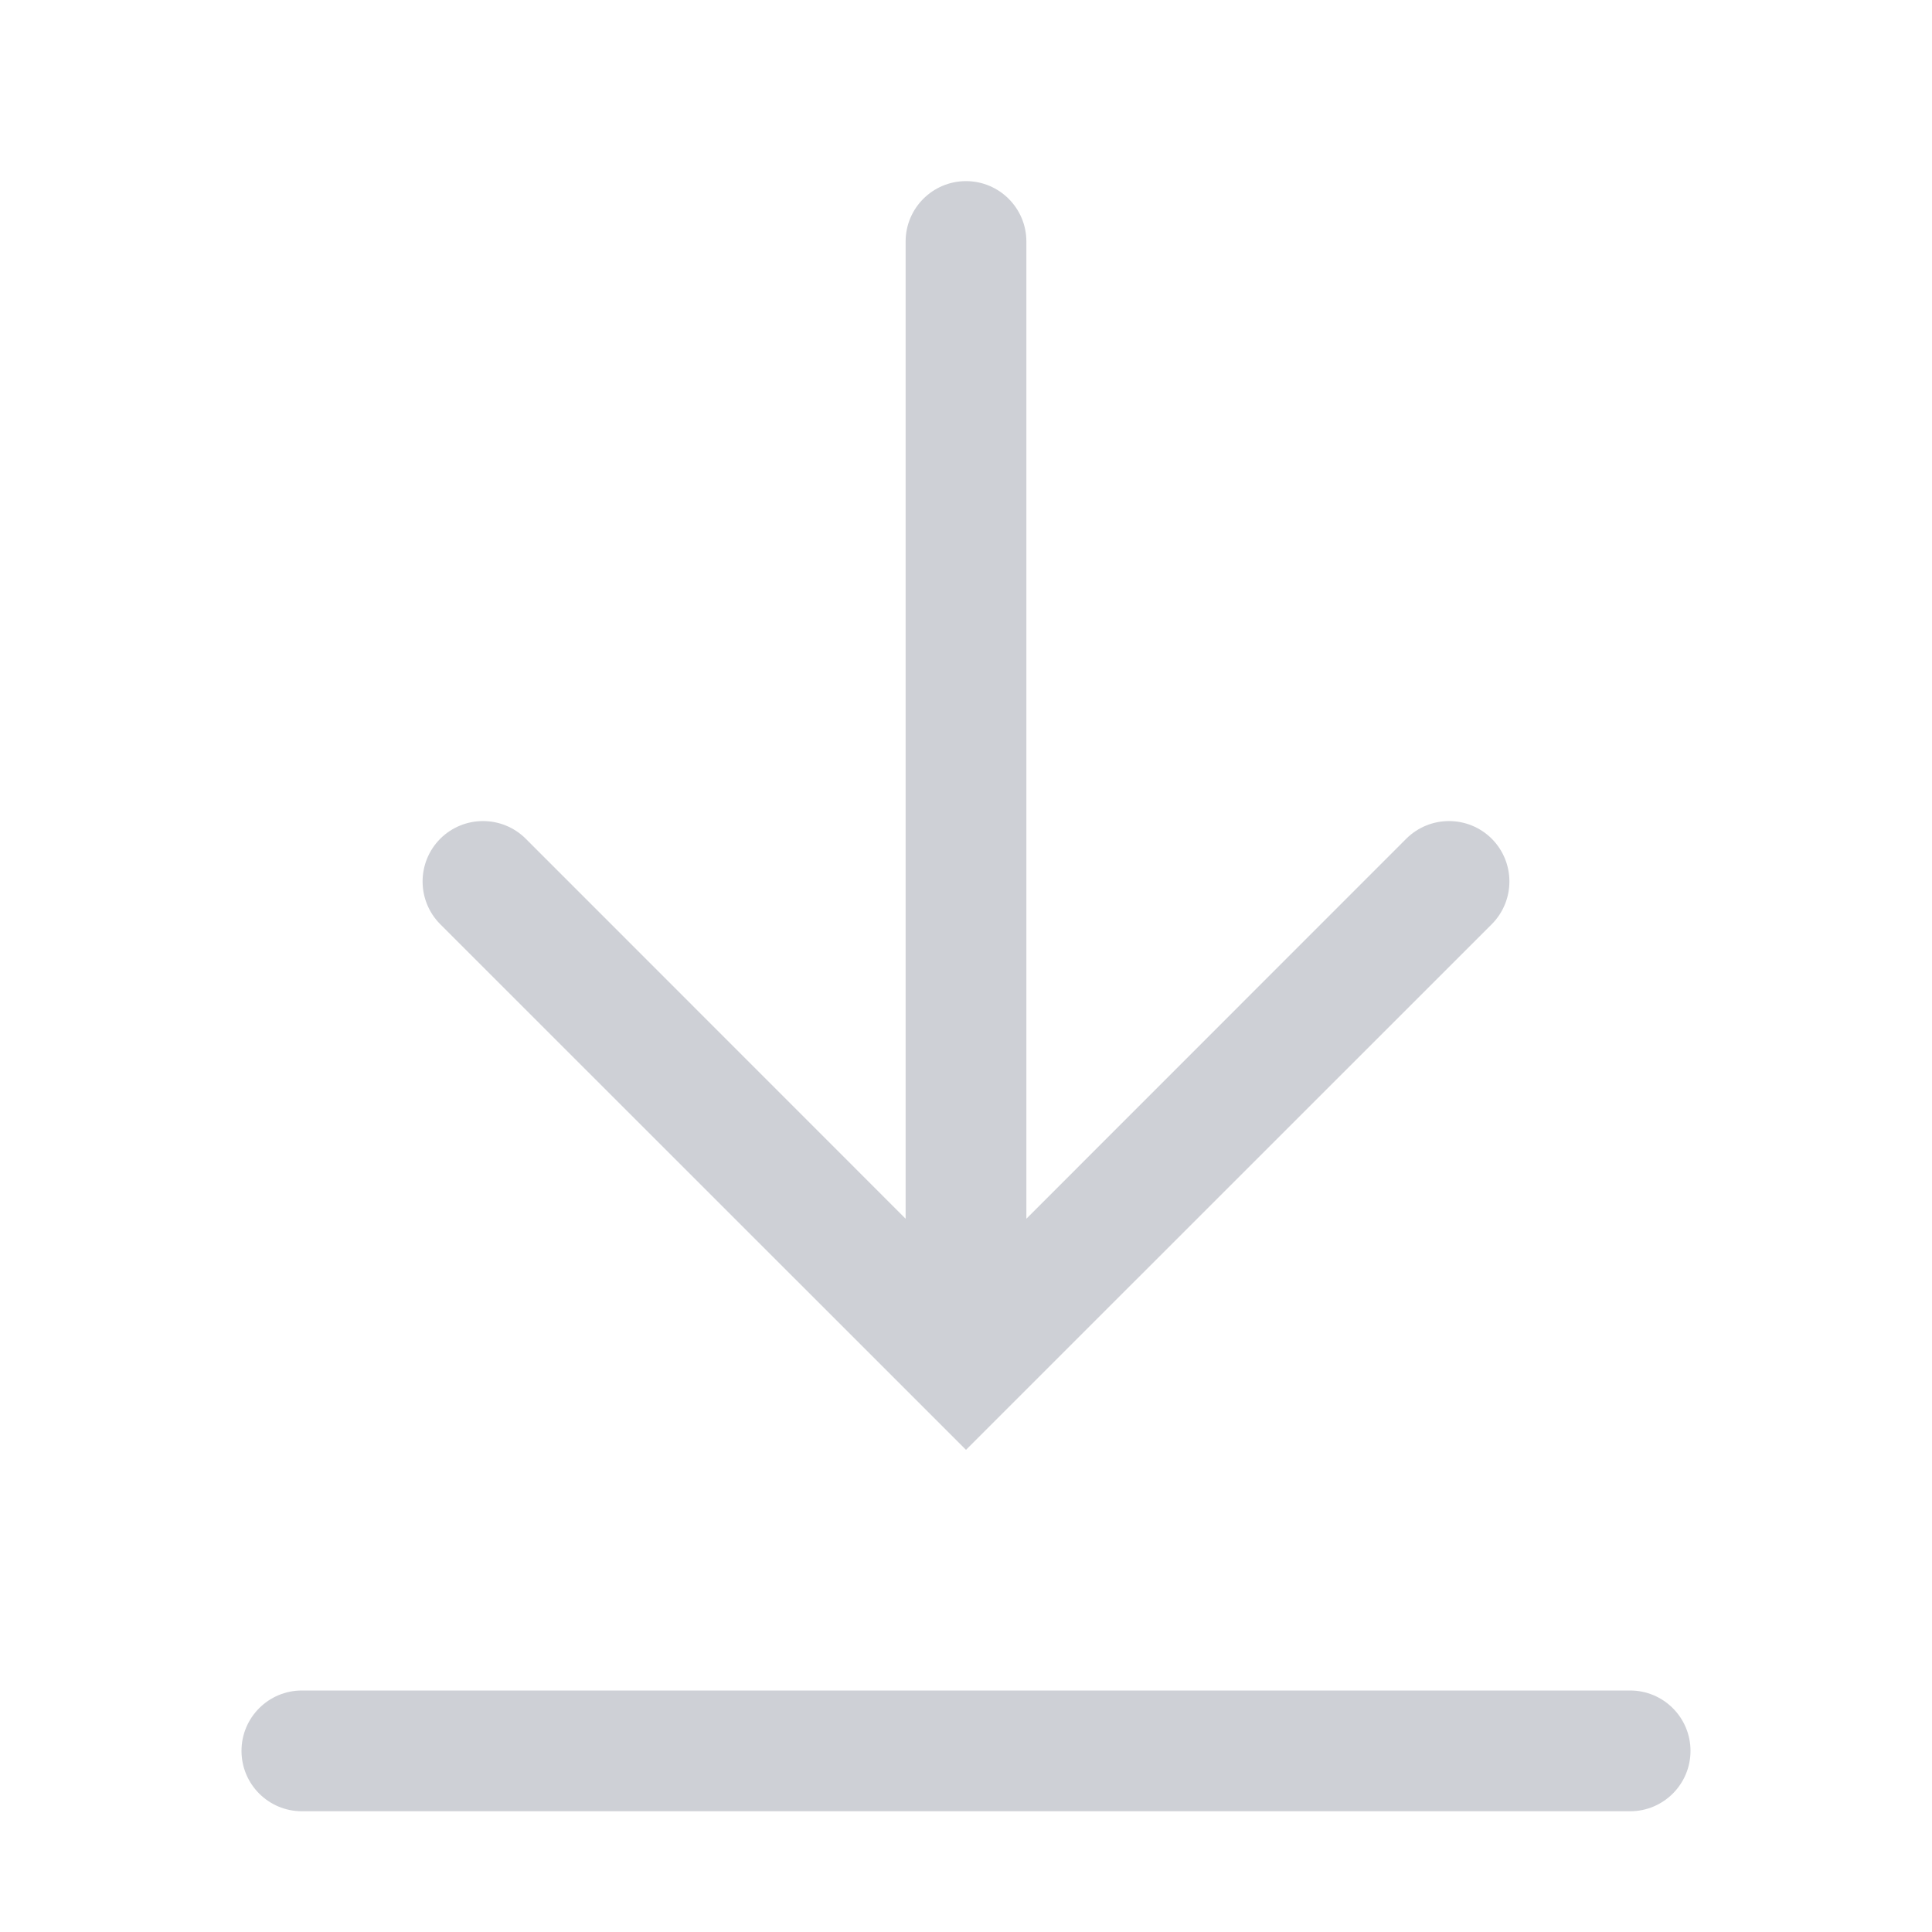
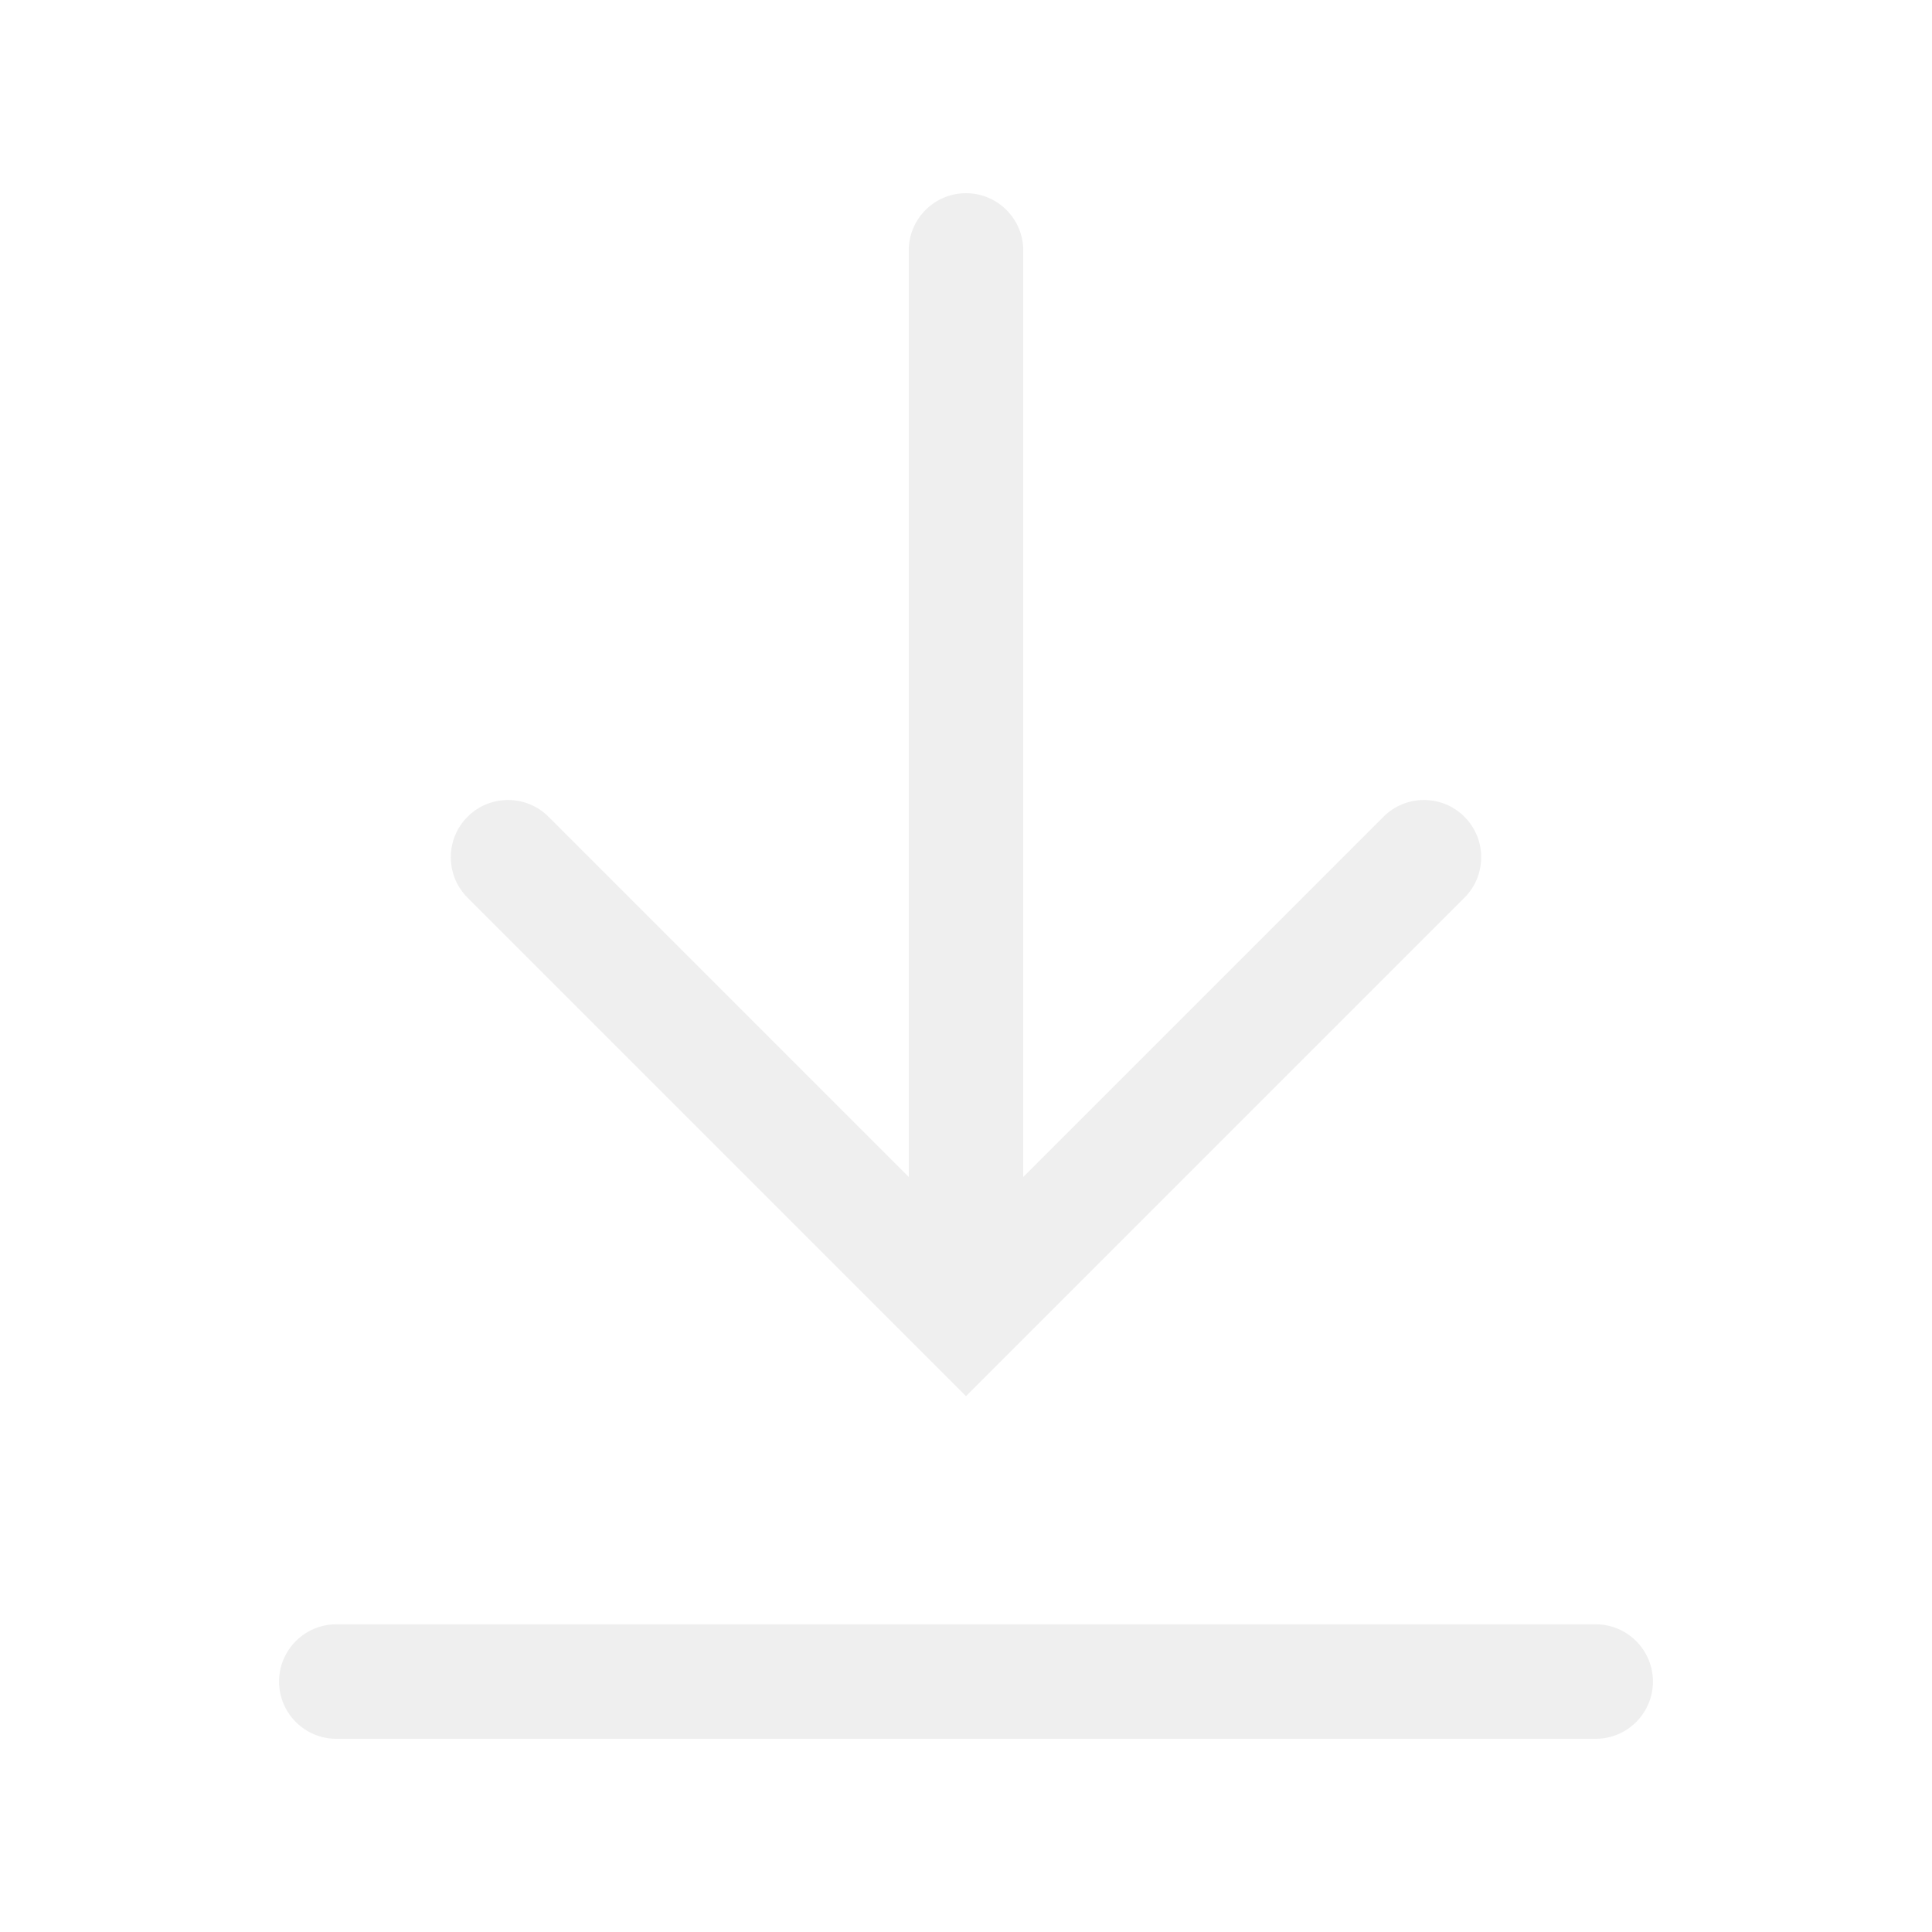
- <svg xmlns="http://www.w3.org/2000/svg" width="20" height="20" viewBox="0 0 16 16" fill="none">
-   <rect x="2" y="14" width="12" height="1" rx="0.5" fill="#CED0D6" />
-   <path fill-rule="evenodd" clip-rule="evenodd" d="M12.354 7.654C12.549 7.458 12.549 7.142 12.354 6.946C12.158 6.751 11.842 6.751 11.646 6.946L8.5 10.093L8.5 2C8.5 1.724 8.276 1.5 8 1.5C7.724 1.5 7.5 1.724 7.5 2L7.5 10.093L4.354 6.946C4.158 6.751 3.842 6.751 3.646 6.946C3.451 7.142 3.451 7.458 3.646 7.654L7.646 11.653L8 12.007L8.354 11.653L12.354 7.654Z" fill="#CED0D6" />
+ <svg xmlns="http://www.w3.org/2000/svg" clip-rule="evenodd" fill-rule="evenodd" stroke-linejoin="round" stroke-miterlimit="2" viewBox="0 0 20 20">
+   <g fill="#efefef" transform="matrix(.948148 0 0 .948148 .518519 .222222)">
+     <path d="m17.5 18.125c0 .345-.28.625-.625.625h-13.75c-.345 0-.625-.28-.625-.625s.28-.625.625-.625h13.75c.345 0 .625.28.625.625z" />
+     <path d="m15.442 9.567c.244-.244.244-.64 0-.884s-.64-.244-.884 0l-3.933 3.933v-10.116c0-.345-.28-.625-.625-.625s-.625.28-.625.625v10.116l-3.933-3.933c-.244-.244-.64-.244-.884 0s-.244.64 0 .884l5 5 .442.442.442-.442z" />
+   </g>
</svg>
